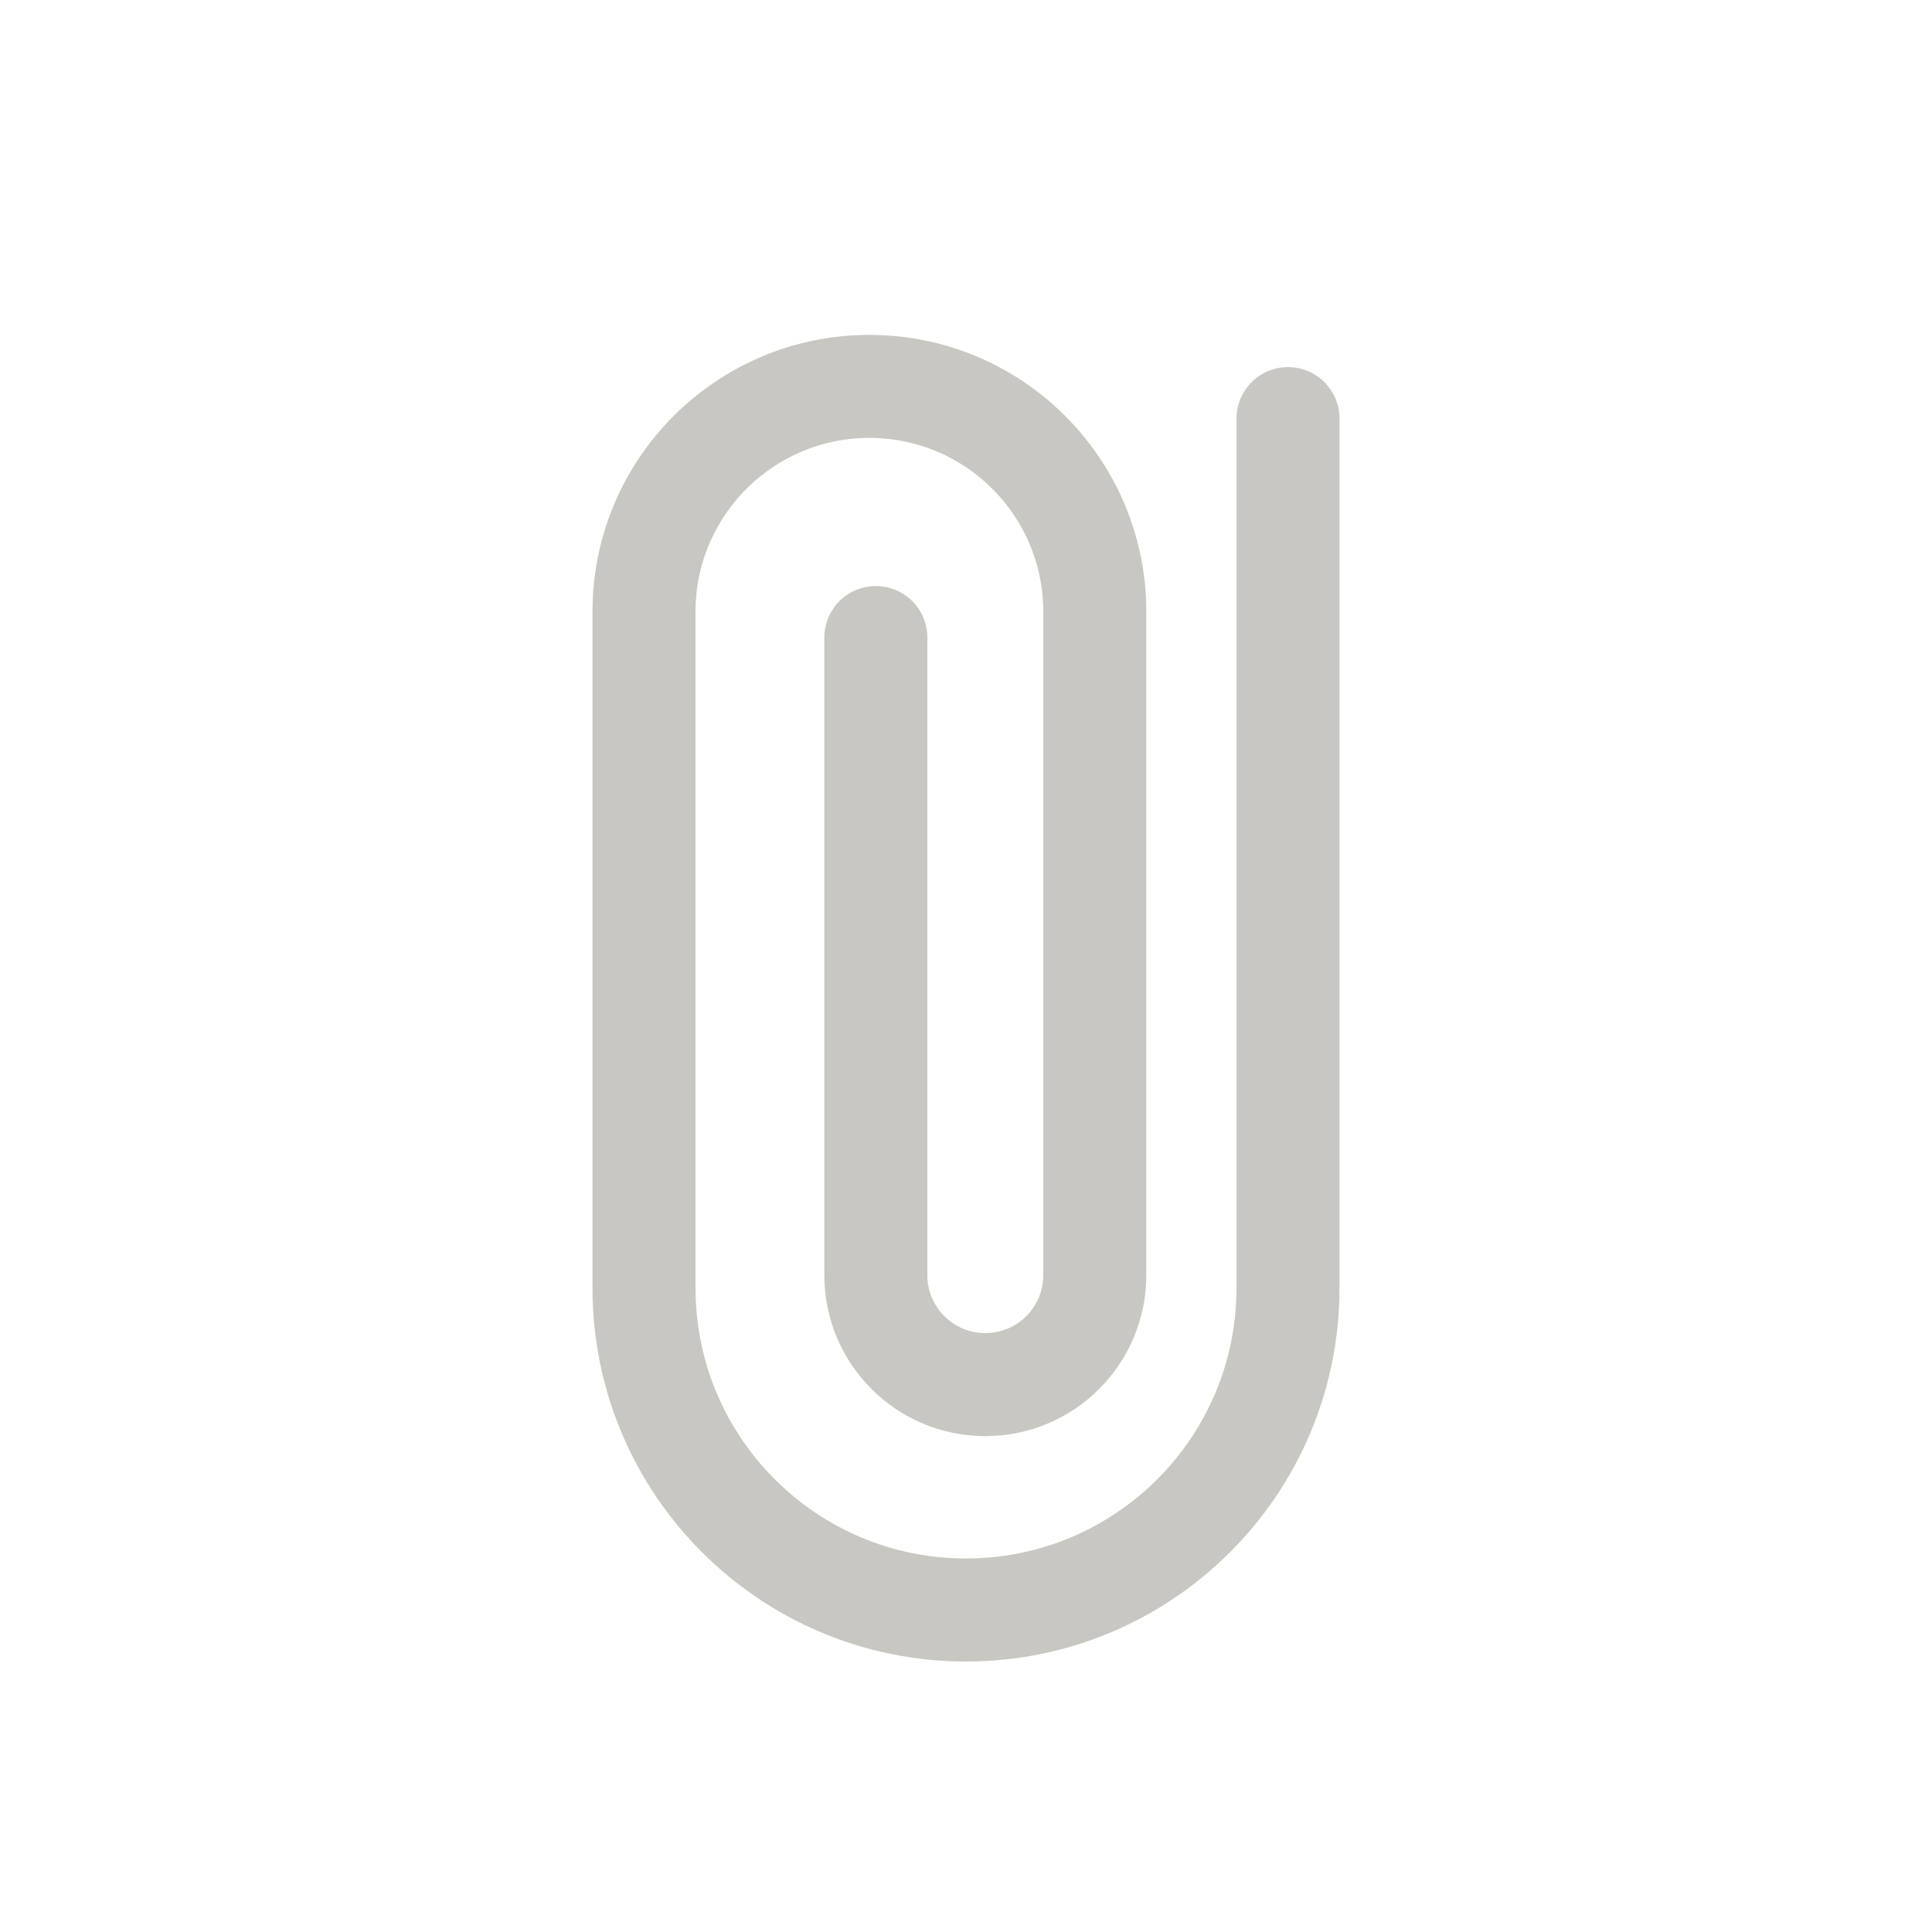
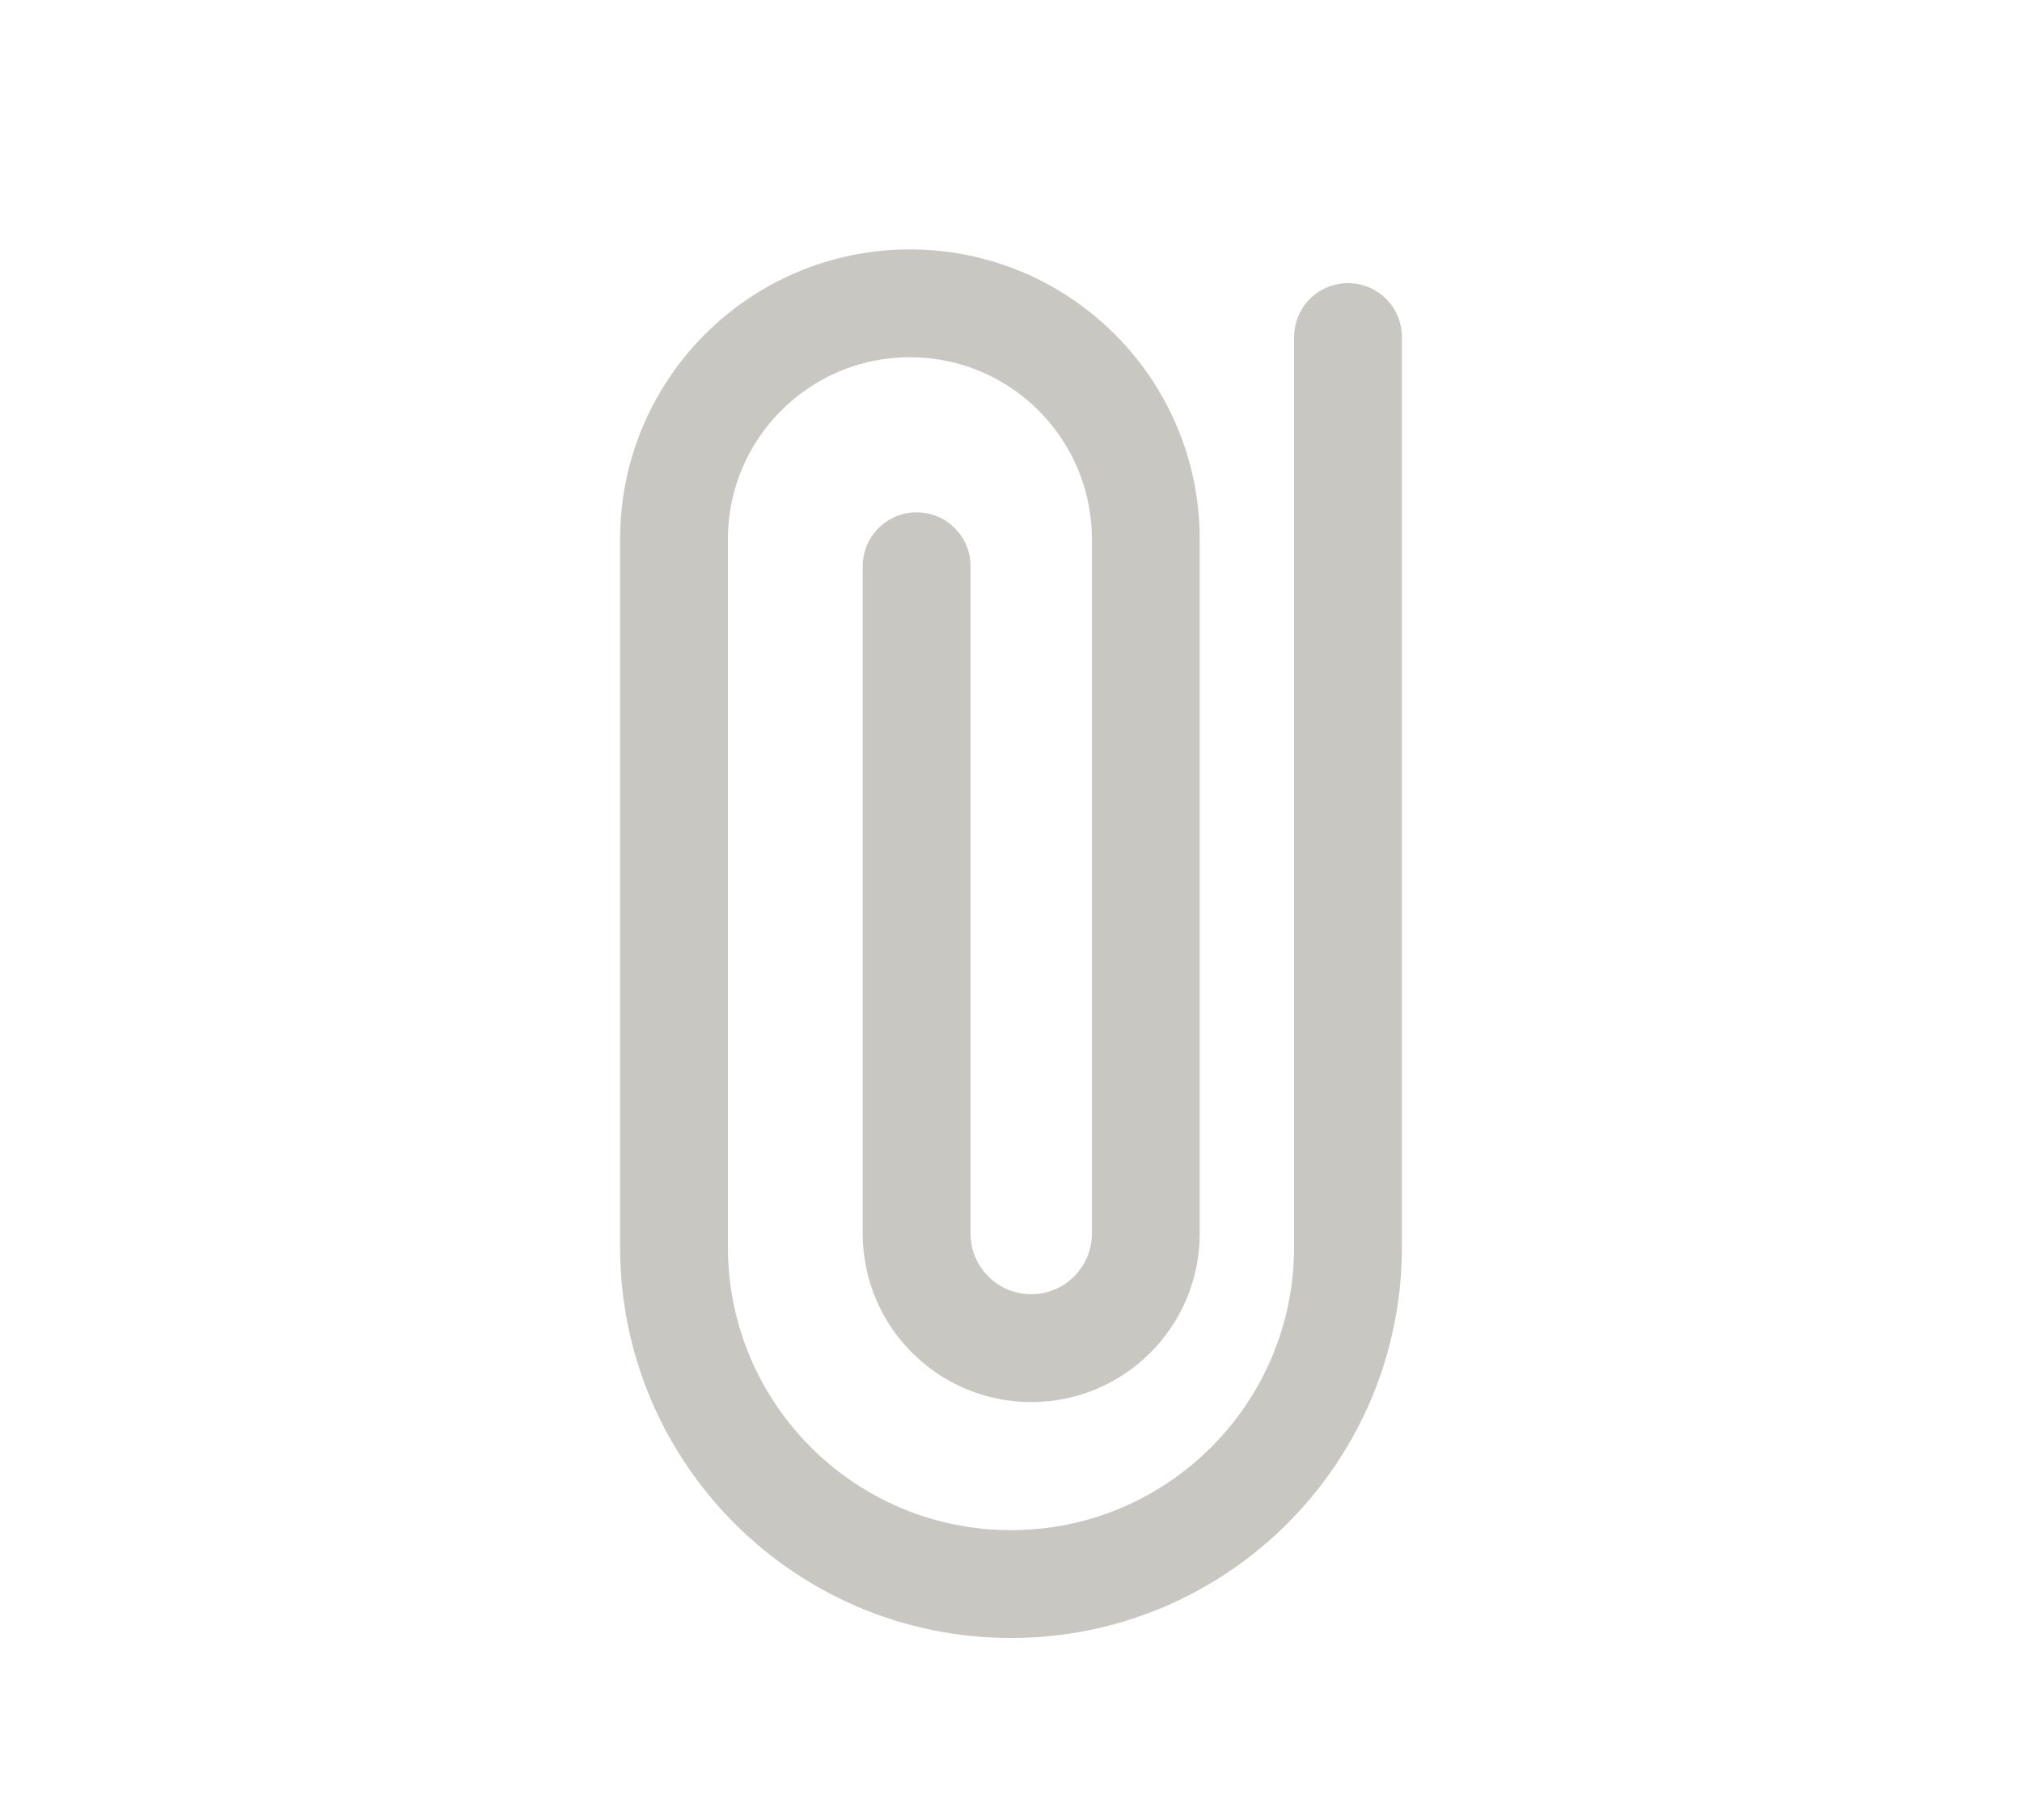
- <svg xmlns="http://www.w3.org/2000/svg" viewBox="0 0 30 27" width="2em" height="2em">
+ <svg xmlns="http://www.w3.org/2000/svg" viewBox="0 0 30 27" width="3rem" height="3rem">
  <path d="M20 5        v13.5        a5 5 0 0 1 -10 0        V8        a3.5 3.5 0 0 1 7 0        v10.3        a1.1 1.1 0 0 1 -3.4 0        V8.4" fill="none" stroke="#C9C7C2" stroke-width="1.6" stroke-linecap="round" stroke-linejoin="round" />
</svg>
